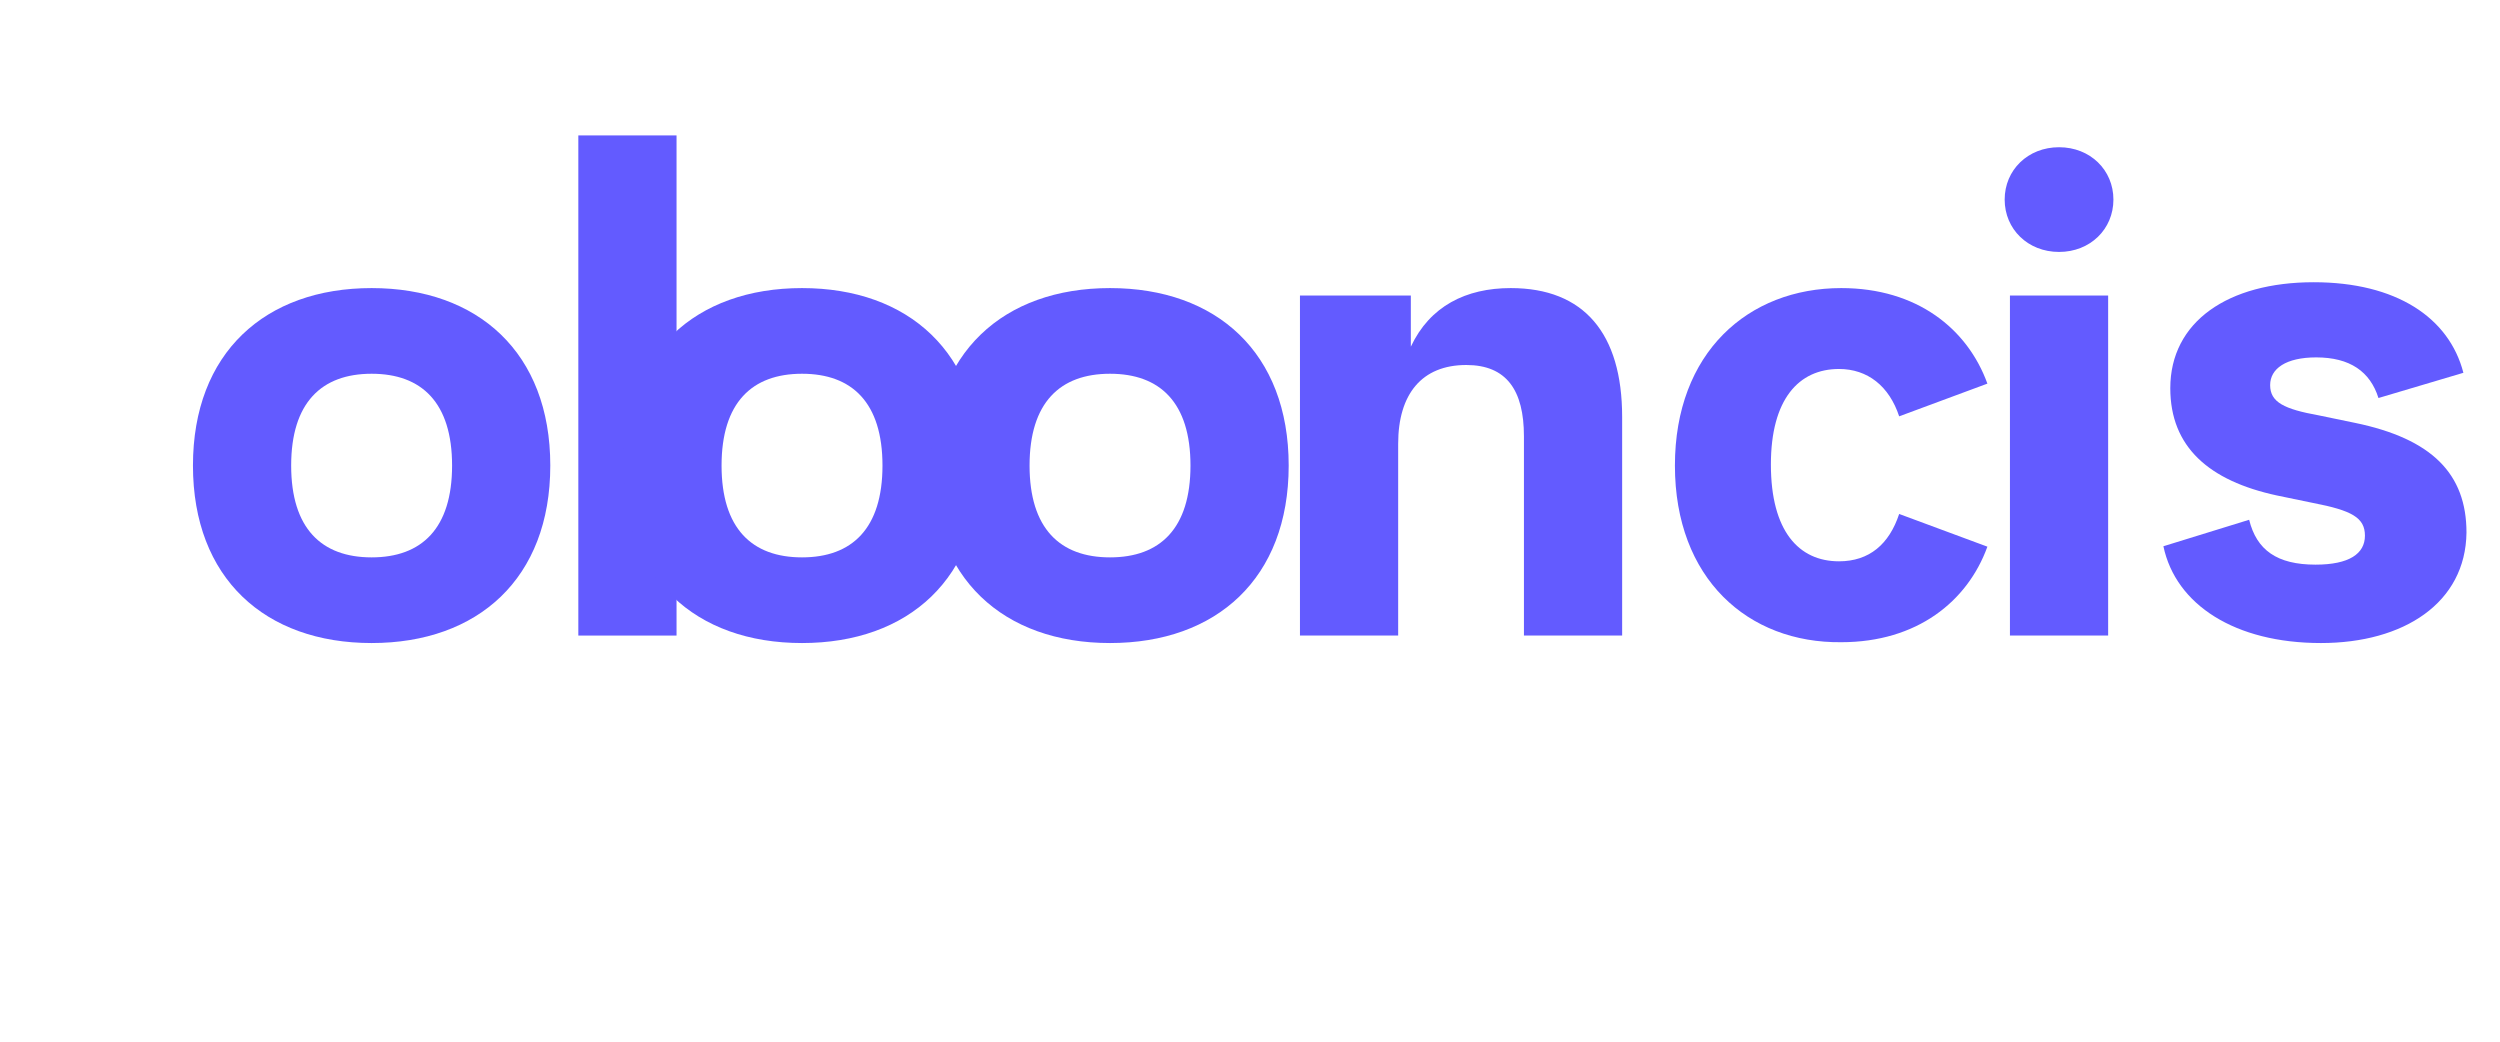
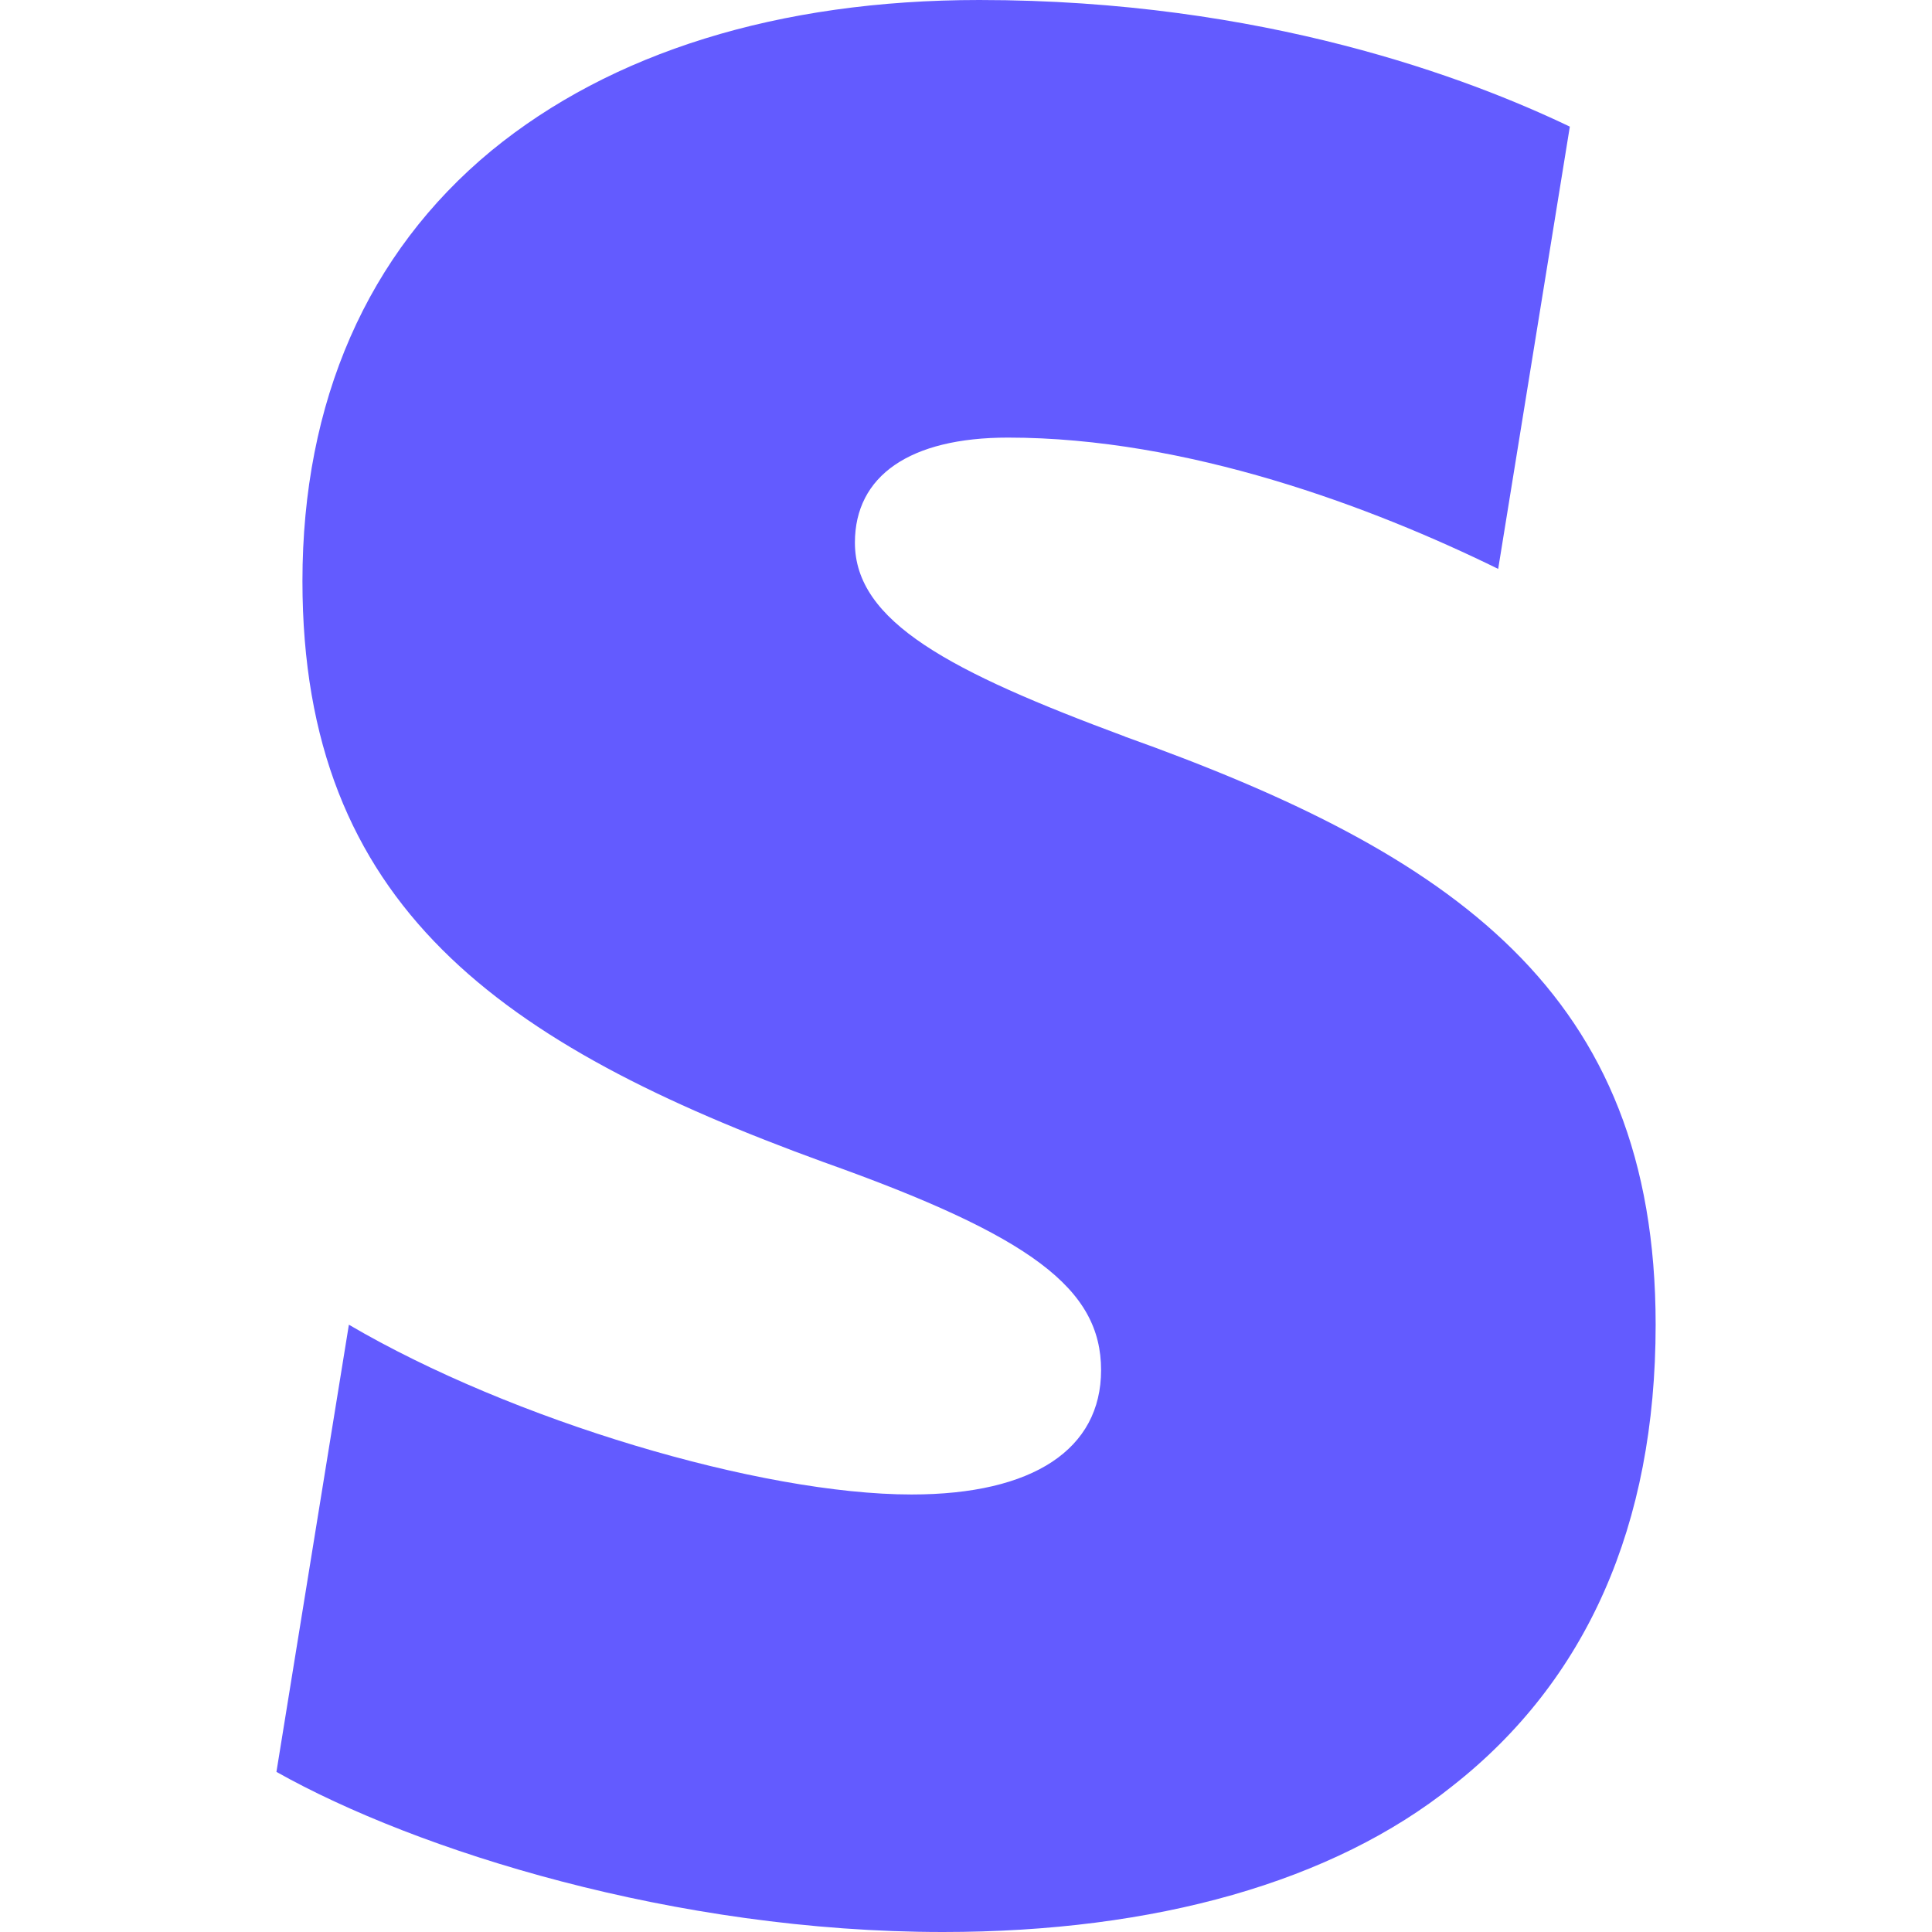
- <svg xmlns="http://www.w3.org/2000/svg" viewBox="0 0 120 50" fill="none">
-   <path d="M13.976 22.347c0-3.016 1.455-4.407 3.862-4.407 2.407 0 3.862 1.391 3.862 4.407 0 3.016-1.455 4.407-3.862 4.407-2.407 0-3.862-1.391-3.862-4.407zm-4.714 0c0 5.419 3.47 8.519 8.576 8.519 5.106 0 8.576-3.1 8.576-8.519s-3.47-8.519-8.576-8.519c-5.106 0-8.576 3.1-8.576 8.519z" fill="#635BFF" />
-   <path d="M27.76 30.507h4.714V6.5H27.76v24.007z" fill="#635BFF" />
-   <path d="M34.635 22.347c0-3.016 1.455-4.407 3.862-4.407 2.407 0 3.862 1.391 3.862 4.407 0 3.016-1.455 4.407-3.862 4.407-2.407 0-3.862-1.391-3.862-4.407zm-4.714 0c0 5.419 3.47 8.519 8.576 8.519 5.106 0 8.576-3.1 8.576-8.519s-3.47-8.519-8.576-8.519c-5.106 0-8.576 3.1-8.576 8.519z" fill="#635BFF" />
-   <path d="M49.419 22.347c0-3.016 1.455-4.407 3.862-4.407 2.407 0 3.862 1.391 3.862 4.407 0 3.016-1.455 4.407-3.862 4.407-2.407 0-3.862-1.391-3.862-4.407zm-4.714 0c0 5.419 3.47 8.519 8.576 8.519 5.106 0 8.576-3.1 8.576-8.519s-3.47-8.519-8.576-8.519c-5.106 0-8.576 3.1-8.576 8.519z" fill="#635BFF" />
-   <path d="M63.006 14.187h4.714v2.454c.915-1.95 2.65-2.813 4.796-2.813 3.51 0 5.347 2.173 5.347 6.182v10.497h-4.714v-9.563c0-2.213-.836-3.424-2.767-3.424-2.131 0-3.27 1.391-3.27 3.784v9.203h-4.714V14.187h.608z" fill="#635BFF" />
-   <path d="M80.396 22.347c0-5.419 3.51-8.519 7.984-8.519 3.63 0 6.06 1.95 7.015 4.586l-4.235 1.57c-.478-1.45-1.514-2.273-2.888-2.273-1.932 0-3.269 1.45-3.269 4.586 0 3.195 1.337 4.646 3.269 4.646 1.454 0 2.41-.823 2.888-2.273l4.235 1.57c-.955 2.636-3.385 4.586-7.015 4.586-4.474.05-7.984-3.05-7.984-8.479z" fill="#635BFF" />
-   <path d="M96.477 30.507h4.714V14.187h-4.714v16.32zm2.357-18.414c1.495 0 2.61-1.092 2.61-2.513 0-1.42-1.115-2.513-2.61-2.513s-2.61 1.092-2.61 2.513c0 1.42 1.115 2.513 2.61 2.513z" fill="#635BFF" />
-   <path d="M111.405 30.866c-4.116 0-6.966-1.83-7.562-4.646l4.116-1.271c.358 1.451 1.334 2.154 3.187 2.154 1.614 0 2.371-.524 2.371-1.391 0-.868-.637-1.212-2.49-1.57l-1.733-.359c-3.267-.703-5.12-2.333-5.12-5.148 0-3.195 2.769-5.088 6.885-5.088 3.947 0 6.498 1.69 7.184 4.347l-4.077 1.211c-.398-1.271-1.374-1.95-2.987-1.95-1.454 0-2.212.539-2.212 1.331 0 .823.677 1.152 2.331 1.451l1.733.359c3.708.763 5.36 2.453 5.36 5.268-.04 3.374-3.008 5.302-6.986 5.302z" fill="#635BFF" />
+ <svg xmlns="http://www.w3.org/2000/svg" fill="#635BFF" role="img" viewBox="0 0 24 24">
+   <path d="M13.976 9.15c-2.172-.806-3.356-1.426-3.356-2.409 0-.831.683-1.305 1.901-1.305 2.227 0 4.515.858 6.09 1.631l.89-5.494C18.252.975 15.697 0 12.165 0 9.667 0 7.589.654 6.104 1.872 4.56 3.147 3.757 4.992 3.757 7.218c0 4.039 2.467 5.76 6.476 7.219 2.585.92 3.445 1.574 3.445 2.583 0 .98-.84 1.545-2.354 1.545-1.875 0-4.965-.921-6.99-2.109l-.9 5.555C5.175 22.99 8.385 24 11.714 24c2.641 0 4.843-.624 6.328-1.813 1.664-1.305 2.525-3.236 2.525-5.732 0-4.128-2.524-5.851-6.594-7.305h.003z" />
</svg>
